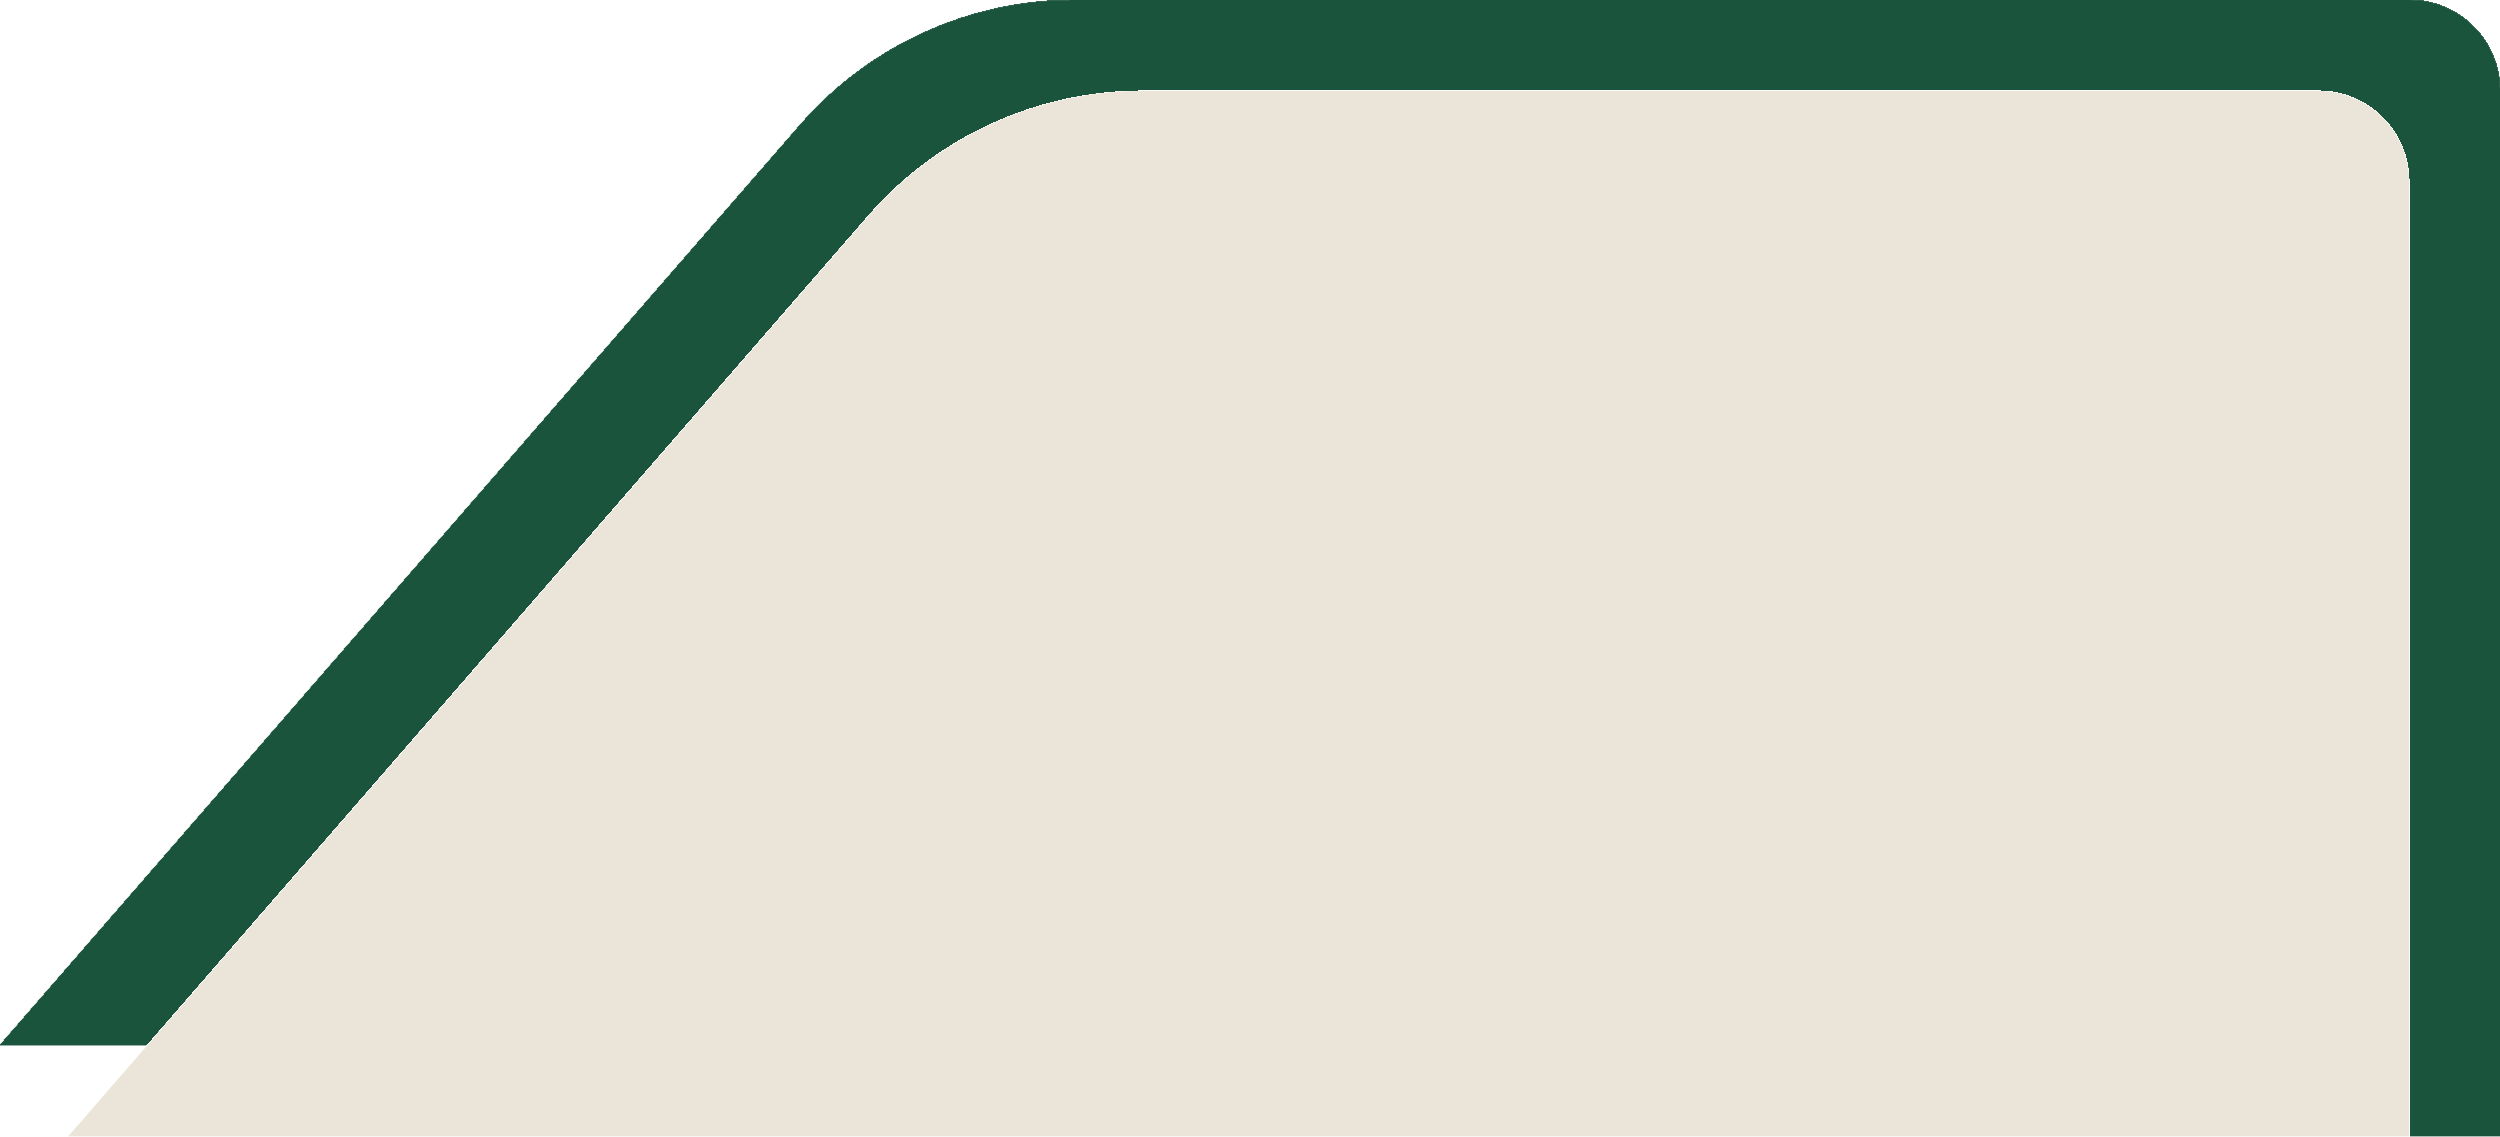
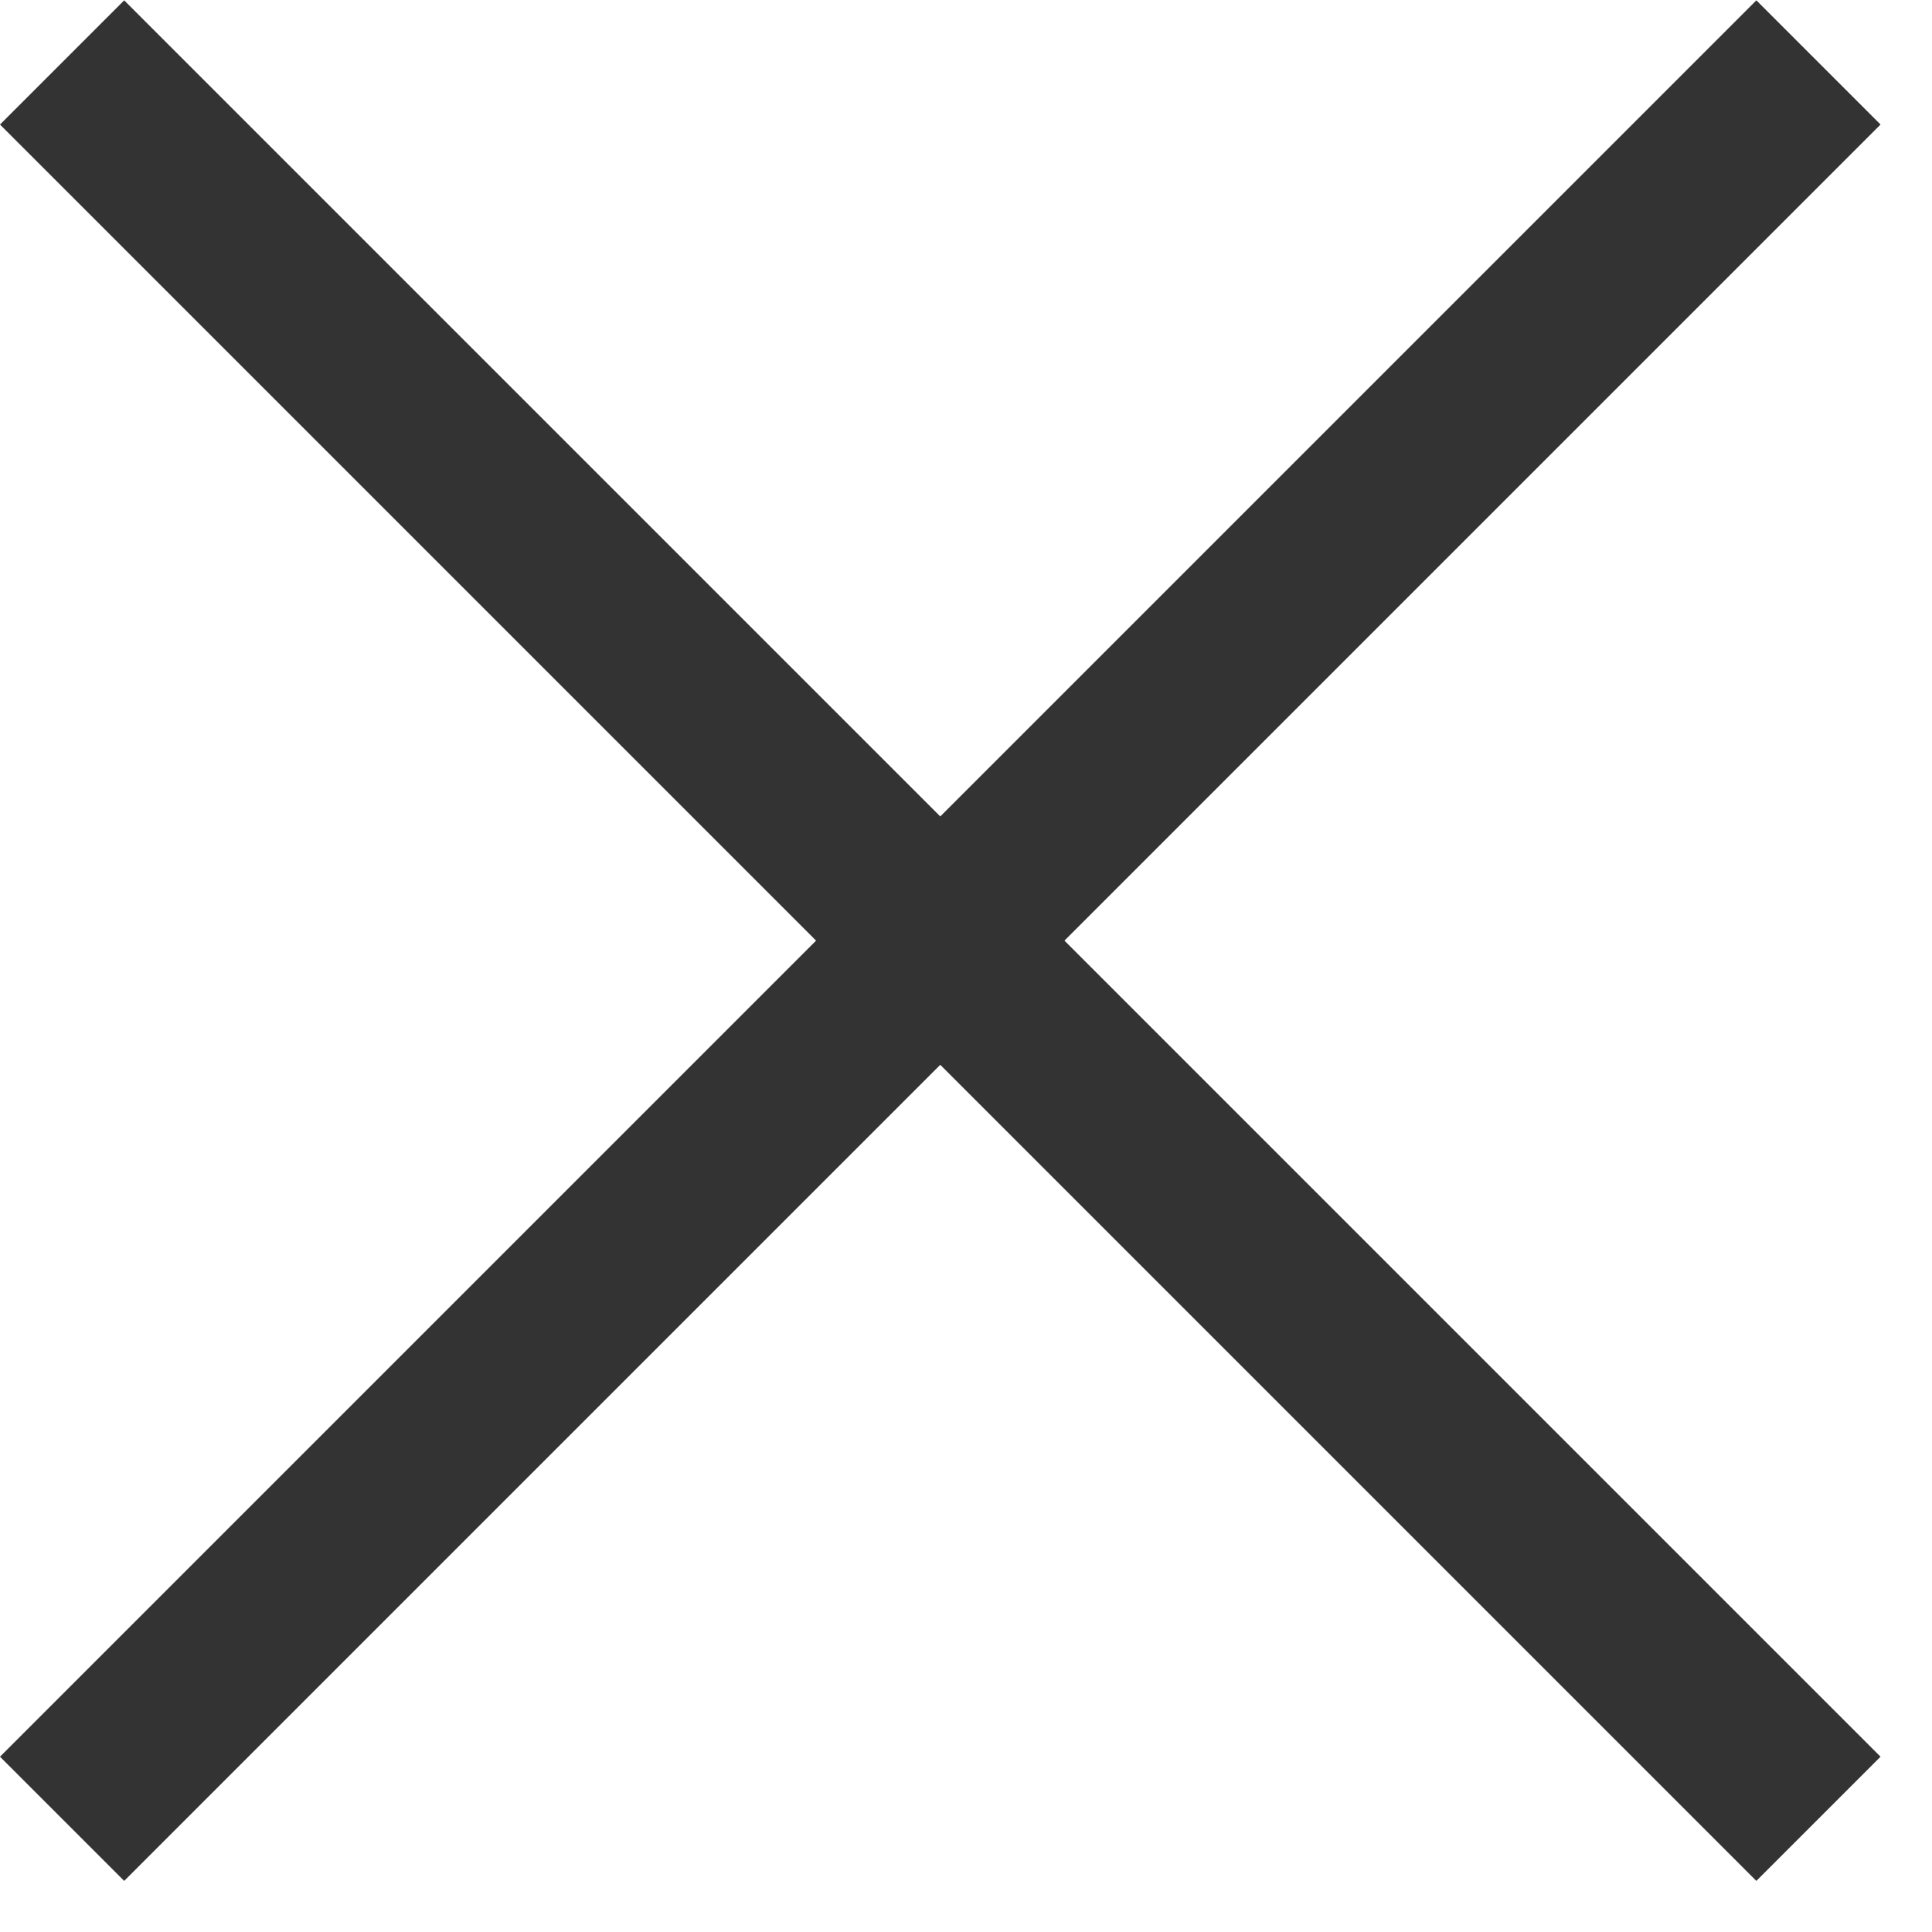
- <svg xmlns="http://www.w3.org/2000/svg" width="110" height="50" viewBox="0 0 110 50" fill="none">
-   <g filter="url(#filter0_ddd_1298_2667)">
-     <path d="M38.216 9.501C41.255 6.007 45.659 4 50.29 4H102C104.209 4 106 5.791 106 8V50H3L38.216 9.501Z" fill="#EAE4D9" />
-   </g>
-   <defs>
-     <filter id="filter0_ddd_1298_2667" x="0" y="0" width="110" height="50" filterUnits="userSpaceOnUse" color-interpolation-filters="sRGB">
-       <feFlood flood-opacity="0" result="BackgroundImageFix" />
-       <feColorMatrix in="SourceAlpha" type="matrix" values="0 0 0 0 0 0 0 0 0 0 0 0 0 0 0 0 0 0 127 0" result="hardAlpha" />
-       <feOffset dx="4" dy="-4" />
-       <feComposite in2="hardAlpha" operator="out" />
-       <feColorMatrix type="matrix" values="0 0 0 0 0.102 0 0 0 0 0.329 0 0 0 0 0.239 0 0 0 1 0" />
-       <feBlend mode="normal" in2="BackgroundImageFix" result="effect1_dropShadow_1298_2667" />
-       <feColorMatrix in="SourceAlpha" type="matrix" values="0 0 0 0 0 0 0 0 0 0 0 0 0 0 0 0 0 0 127 0" result="hardAlpha" />
-       <feOffset dx="4" />
-       <feComposite in2="hardAlpha" operator="out" />
-       <feColorMatrix type="matrix" values="0 0 0 0 0.102 0 0 0 0 0.329 0 0 0 0 0.239 0 0 0 1 0" />
-       <feBlend mode="normal" in2="effect1_dropShadow_1298_2667" result="effect2_dropShadow_1298_2667" />
-       <feColorMatrix in="SourceAlpha" type="matrix" values="0 0 0 0 0 0 0 0 0 0 0 0 0 0 0 0 0 0 127 0" result="hardAlpha" />
-       <feOffset dx="-3" dy="-4" />
-       <feComposite in2="hardAlpha" operator="out" />
-       <feColorMatrix type="matrix" values="0 0 0 0 0.102 0 0 0 0 0.329 0 0 0 0 0.239 0 0 0 1 0" />
-       <feBlend mode="normal" in2="effect2_dropShadow_1298_2667" result="effect3_dropShadow_1298_2667" />
-       <feBlend mode="normal" in="SourceGraphic" in2="effect3_dropShadow_1298_2667" result="shape" />
-     </filter>
-   </defs>
+ <svg xmlns="http://www.w3.org/2000/svg" width="22" height="22" viewBox="0 0 22 22" fill="none">
+   <path opacity="0.8" d="M20.707 0.711L0.707 20.711M0.707 0.711L20.707 20.711" stroke="black" stroke-width="2" />
</svg>
